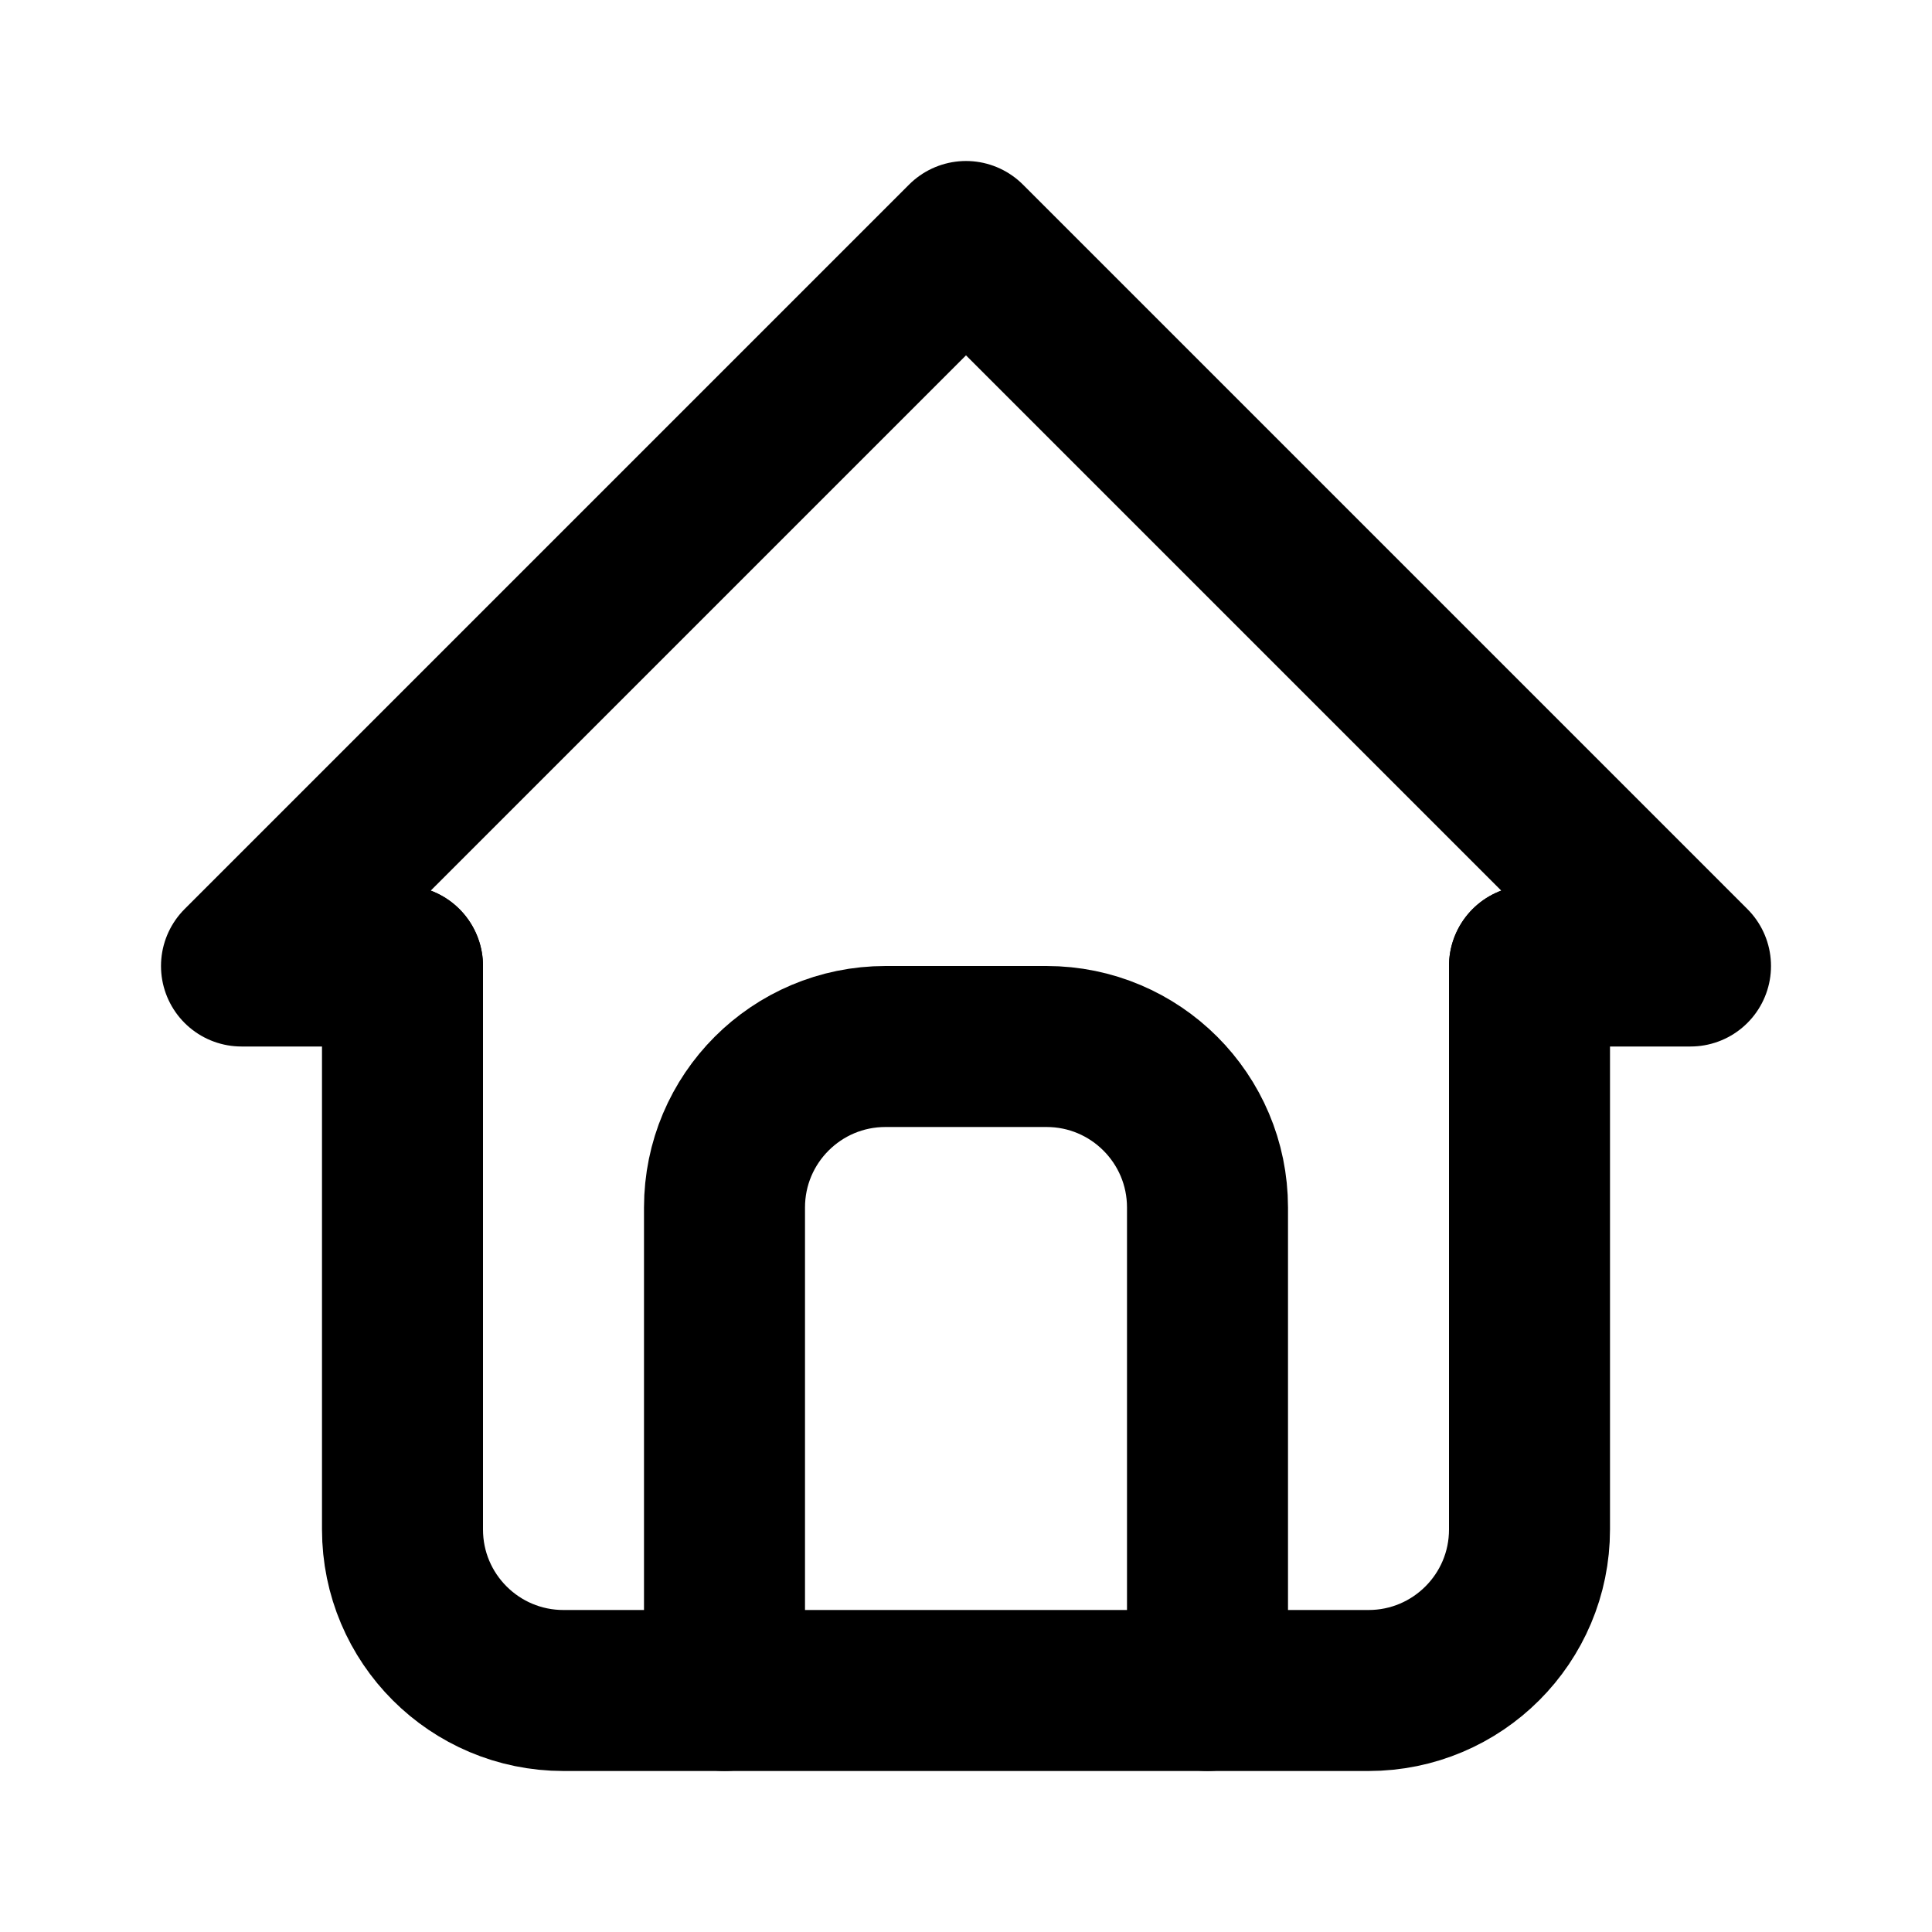
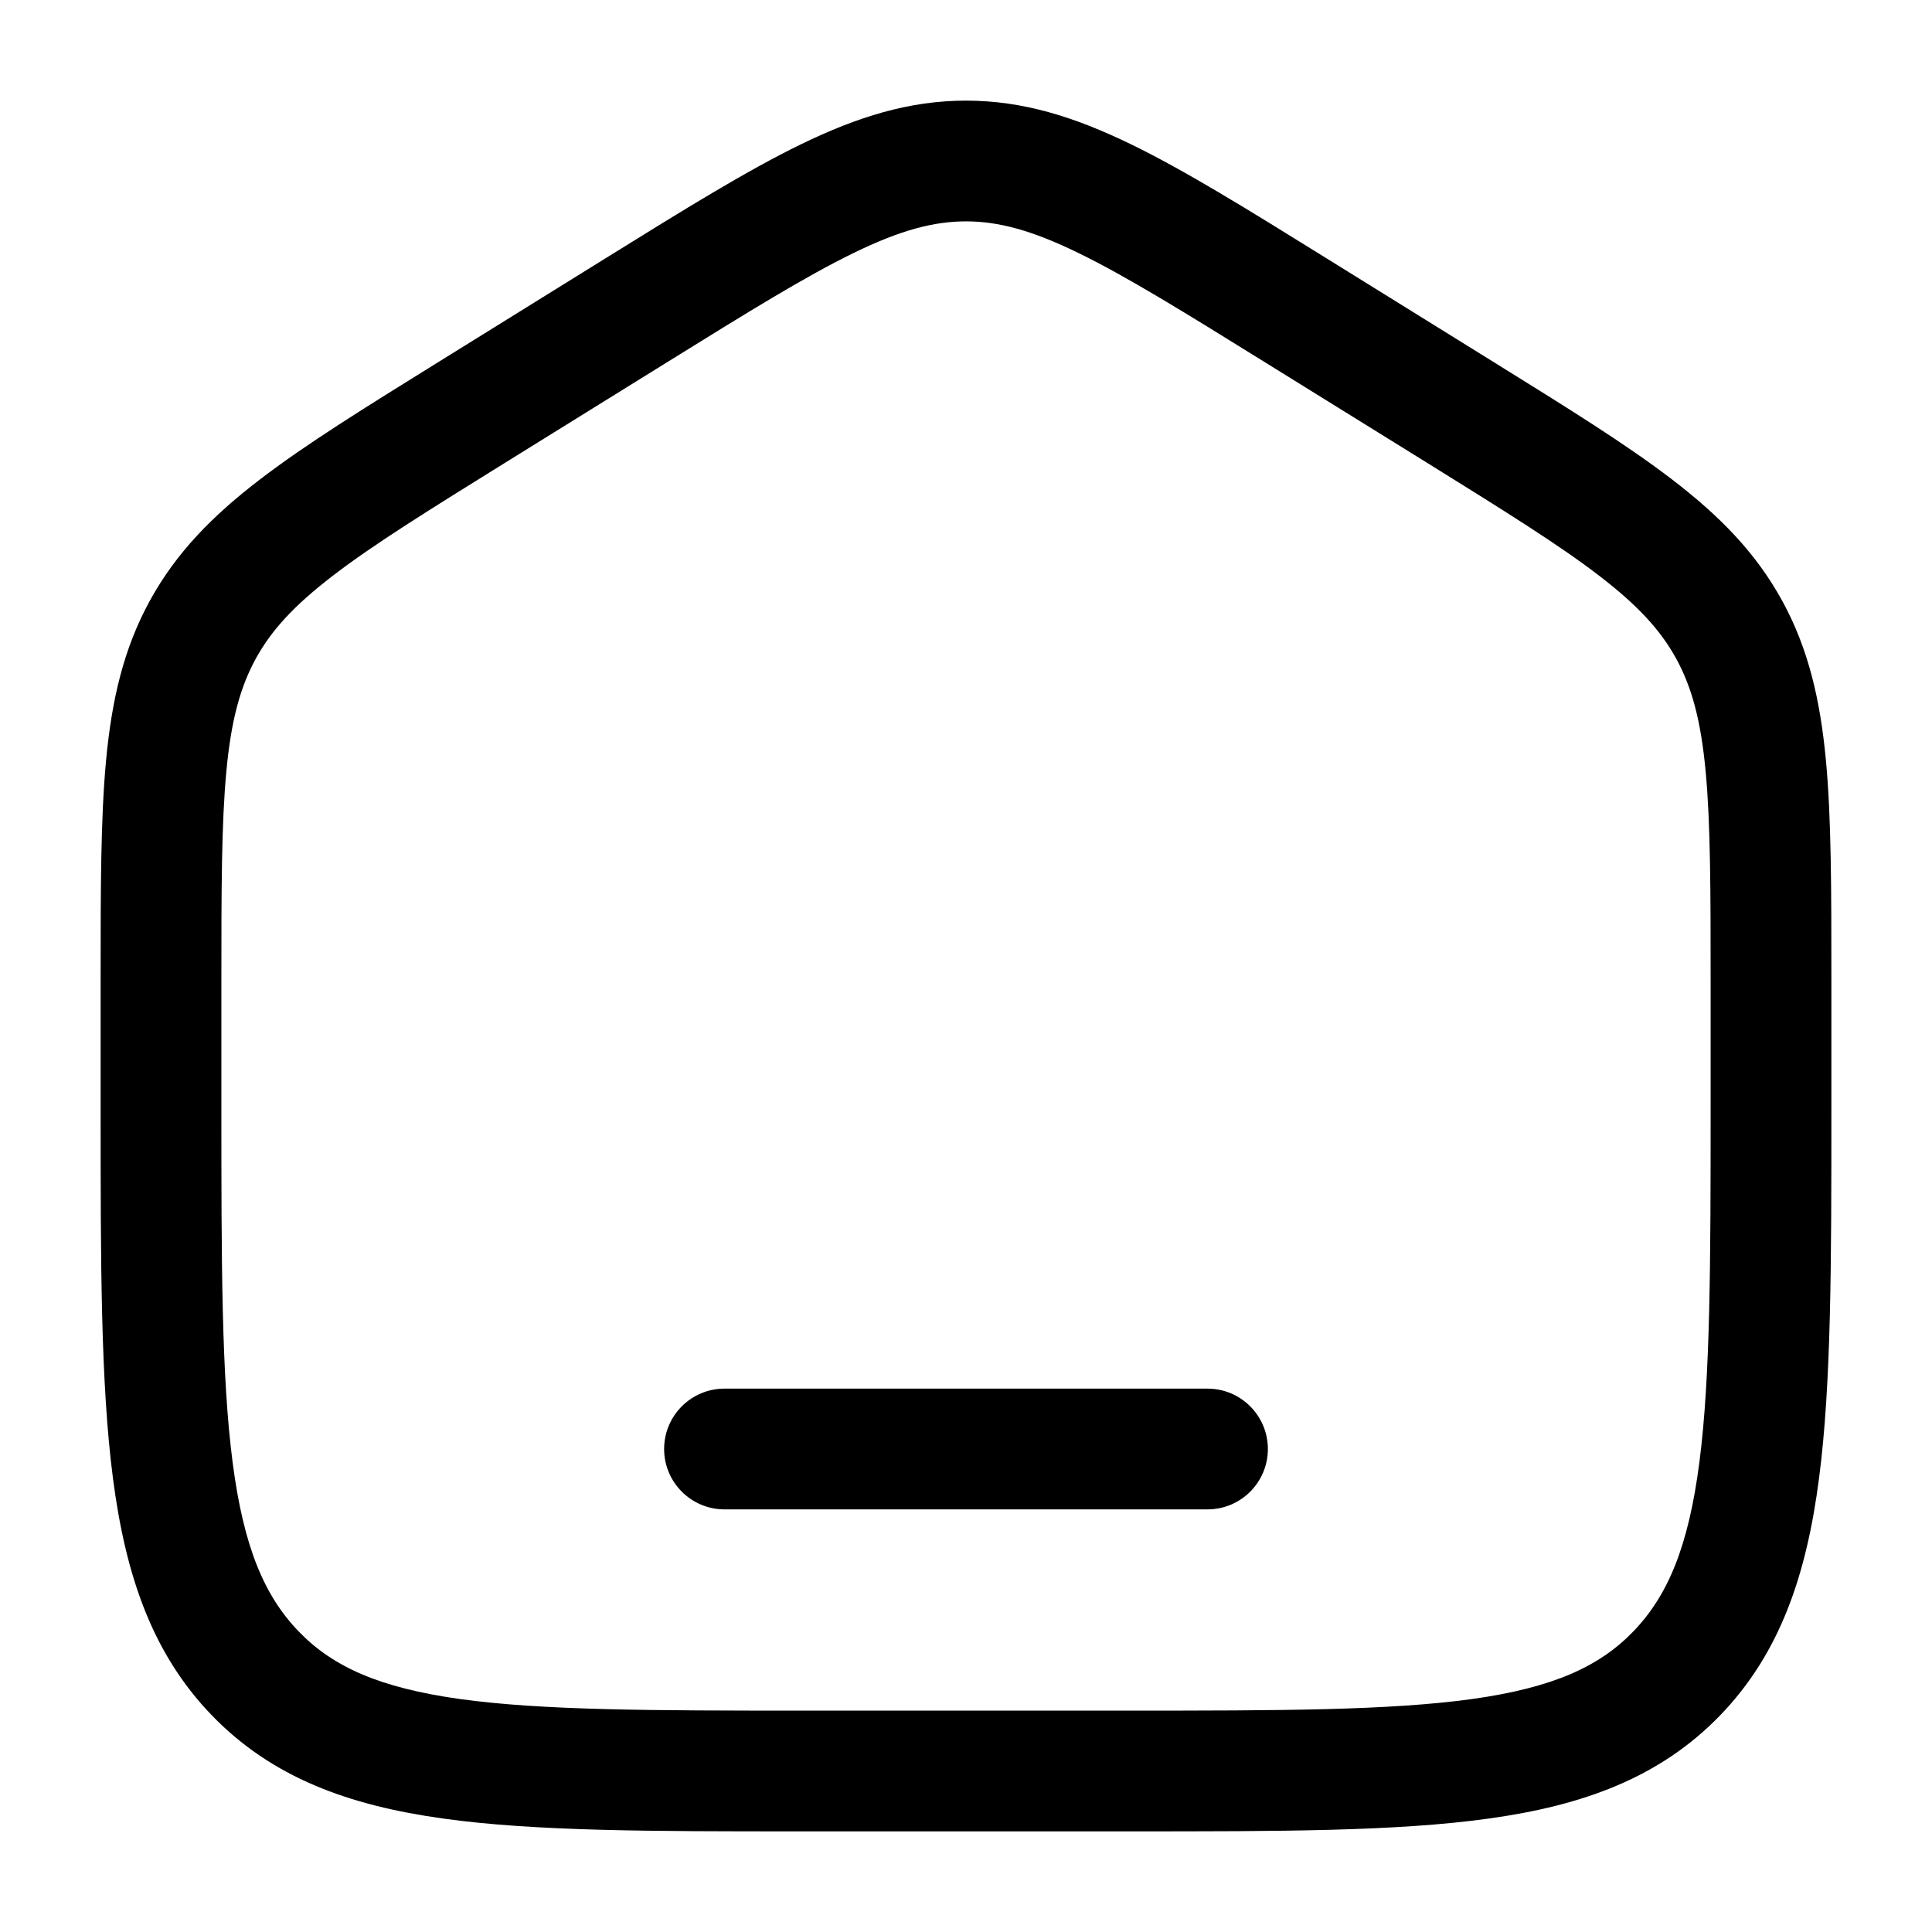
- <svg xmlns="http://www.w3.org/2000/svg" width="24" height="24" viewBox="0 0 24 24" fill="none" stroke="currentColor" stroke-width="2" stroke-linecap="round" stroke-linejoin="round">
-   <path d="M5 12l-2 0l9 -9l9 9l-2 0" />
-   <path d="M5 12v7a2 2 0 0 0 2 2h10a2 2 0 0 0 2 -2v-7" />
-   <path d="M9 21v-6a2 2 0 0 1 2 -2h2a2 2 0 0 1 2 2v6" />
+ <svg xmlns="http://www.w3.org/2000/svg" viewBox="0 0 24 24" fill="none">
+   <path d="M9 17.25C8.586 17.25 8.25 17.586 8.25 18C8.25 18.414 8.586 18.75 9 18.75H15C15.414 18.75 15.75 18.414 15.75 18C15.75 17.586 15.414 17.25 15 17.25H9Z" fill="currentColor" />
+   <path fill-rule="evenodd" clip-rule="evenodd" d="M12 1.25C11.292 1.25 10.649 1.453 9.951 1.792C9.276 2.12 8.496 2.604 7.523 3.208L5.456 4.491C4.535 5.063 3.797 5.52 3.229 5.956C2.64 6.407 2.188 6.866 1.861 7.463C1.535 8.058 1.389 8.692 1.318 9.441C1.25 10.166 1.25 11.054 1.25 12.167V13.78C1.25 15.684 1.25 17.187 1.403 18.362C1.559 19.567 1.889 20.54 2.632 21.309C3.38 22.082 4.33 22.428 5.508 22.591C6.648 22.75 8.106 22.75 9.942 22.75H14.058C15.894 22.75 17.352 22.75 18.492 22.591C19.669 22.428 20.62 22.082 21.368 21.309C22.111 20.54 22.441 19.567 22.597 18.362C22.75 17.187 22.75 15.684 22.75 13.78V12.167C22.75 11.054 22.75 10.166 22.682 9.441C22.611 8.692 22.465 8.058 22.139 7.463C21.812 6.866 21.36 6.407 20.771 5.956C20.203 5.52 19.465 5.063 18.544 4.491L16.477 3.208C15.504 2.604 14.724 2.12 14.049 1.792C13.351 1.453 12.708 1.25 12 1.25ZM8.28 4.504C9.295 3.874 10.009 3.432 10.607 3.141C11.188 2.858 11.6 2.75 12 2.75C12.4 2.75 12.812 2.858 13.393 3.141C13.991 3.432 14.705 3.874 15.72 4.504L17.721 5.745C18.681 6.342 19.356 6.761 19.859 7.147C20.349 7.522 20.63 7.831 20.823 8.183C21.016 8.536 21.129 8.949 21.188 9.581C21.249 10.229 21.25 11.046 21.25 12.204V13.725C21.25 15.696 21.248 17.101 21.11 18.168C20.974 19.216 20.717 19.824 20.289 20.267C19.865 20.706 19.287 20.966 18.286 21.106C17.26 21.248 15.908 21.25 14 21.25H10C8.092 21.25 6.74 21.248 5.714 21.106C4.713 20.966 4.135 20.706 3.711 20.267C3.283 19.824 3.026 19.216 2.89 18.168C2.751 17.101 2.75 15.696 2.75 13.725V12.204C2.75 11.046 2.751 10.229 2.812 9.581C2.871 8.949 2.984 8.536 3.177 8.183C3.37 7.831 3.651 7.522 4.141 7.147C4.644 6.761 5.319 6.342 6.28 5.745L8.28 4.504Z" fill="currentColor" />
</svg>
